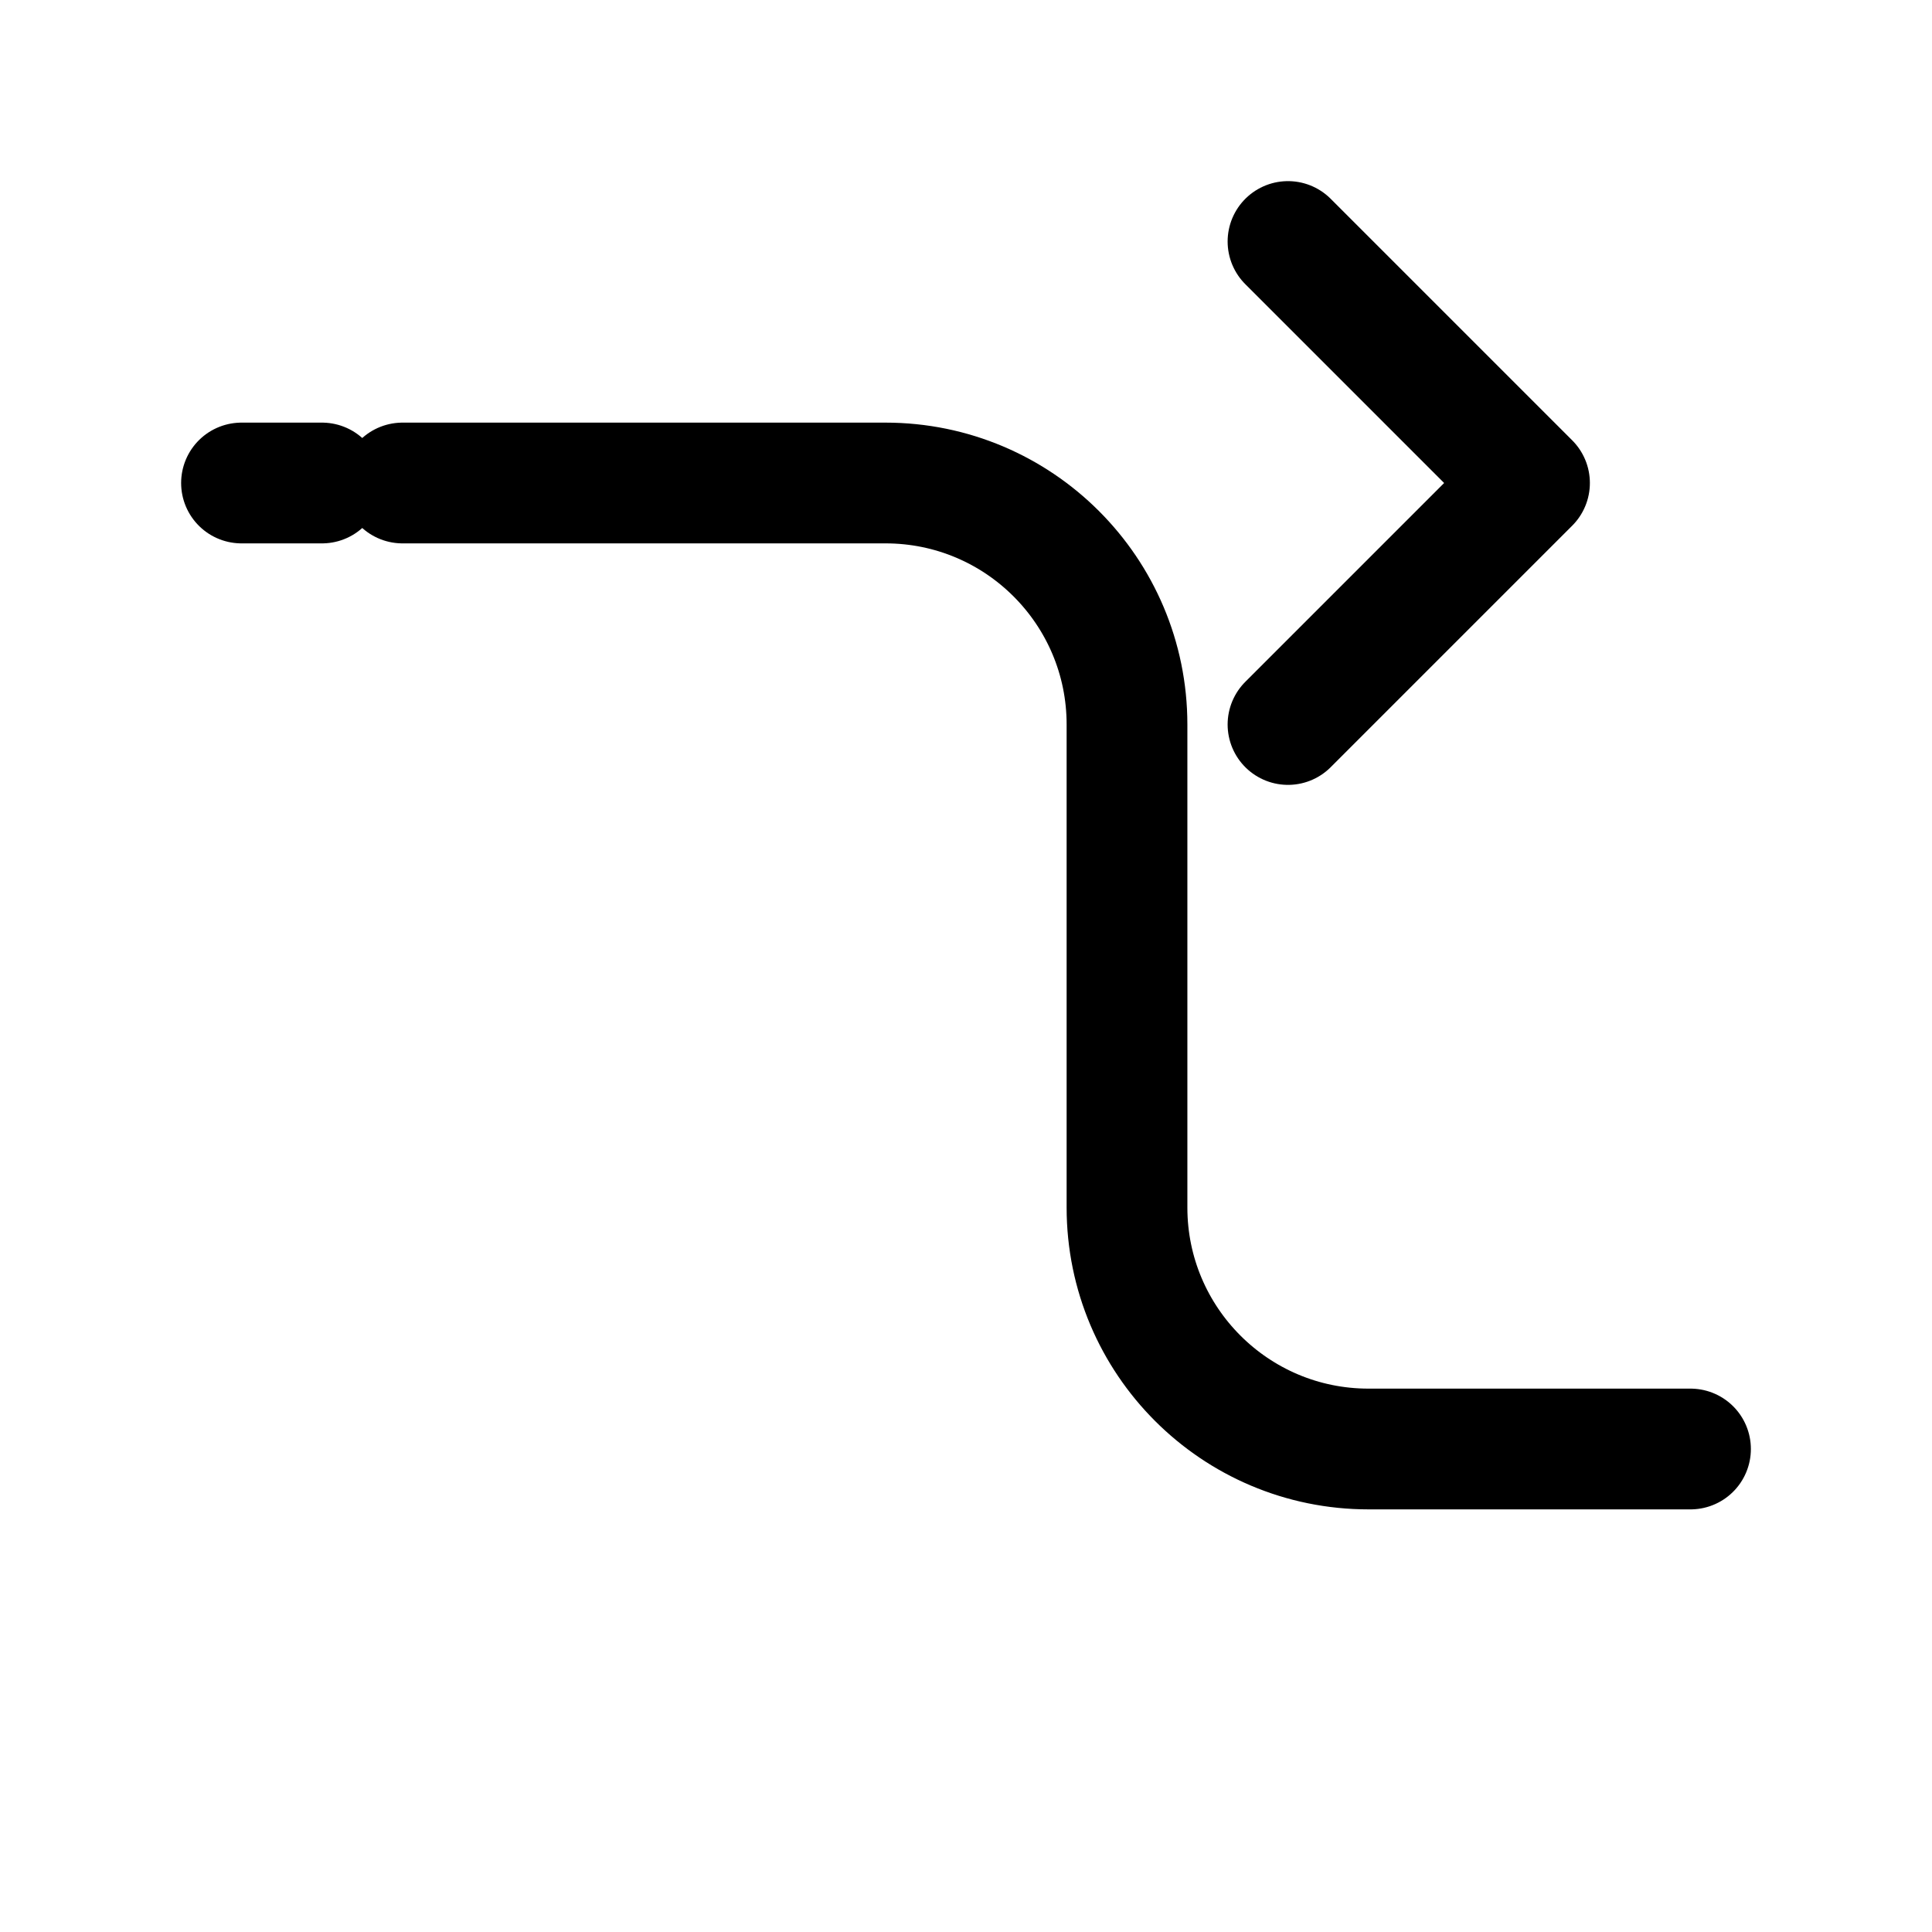
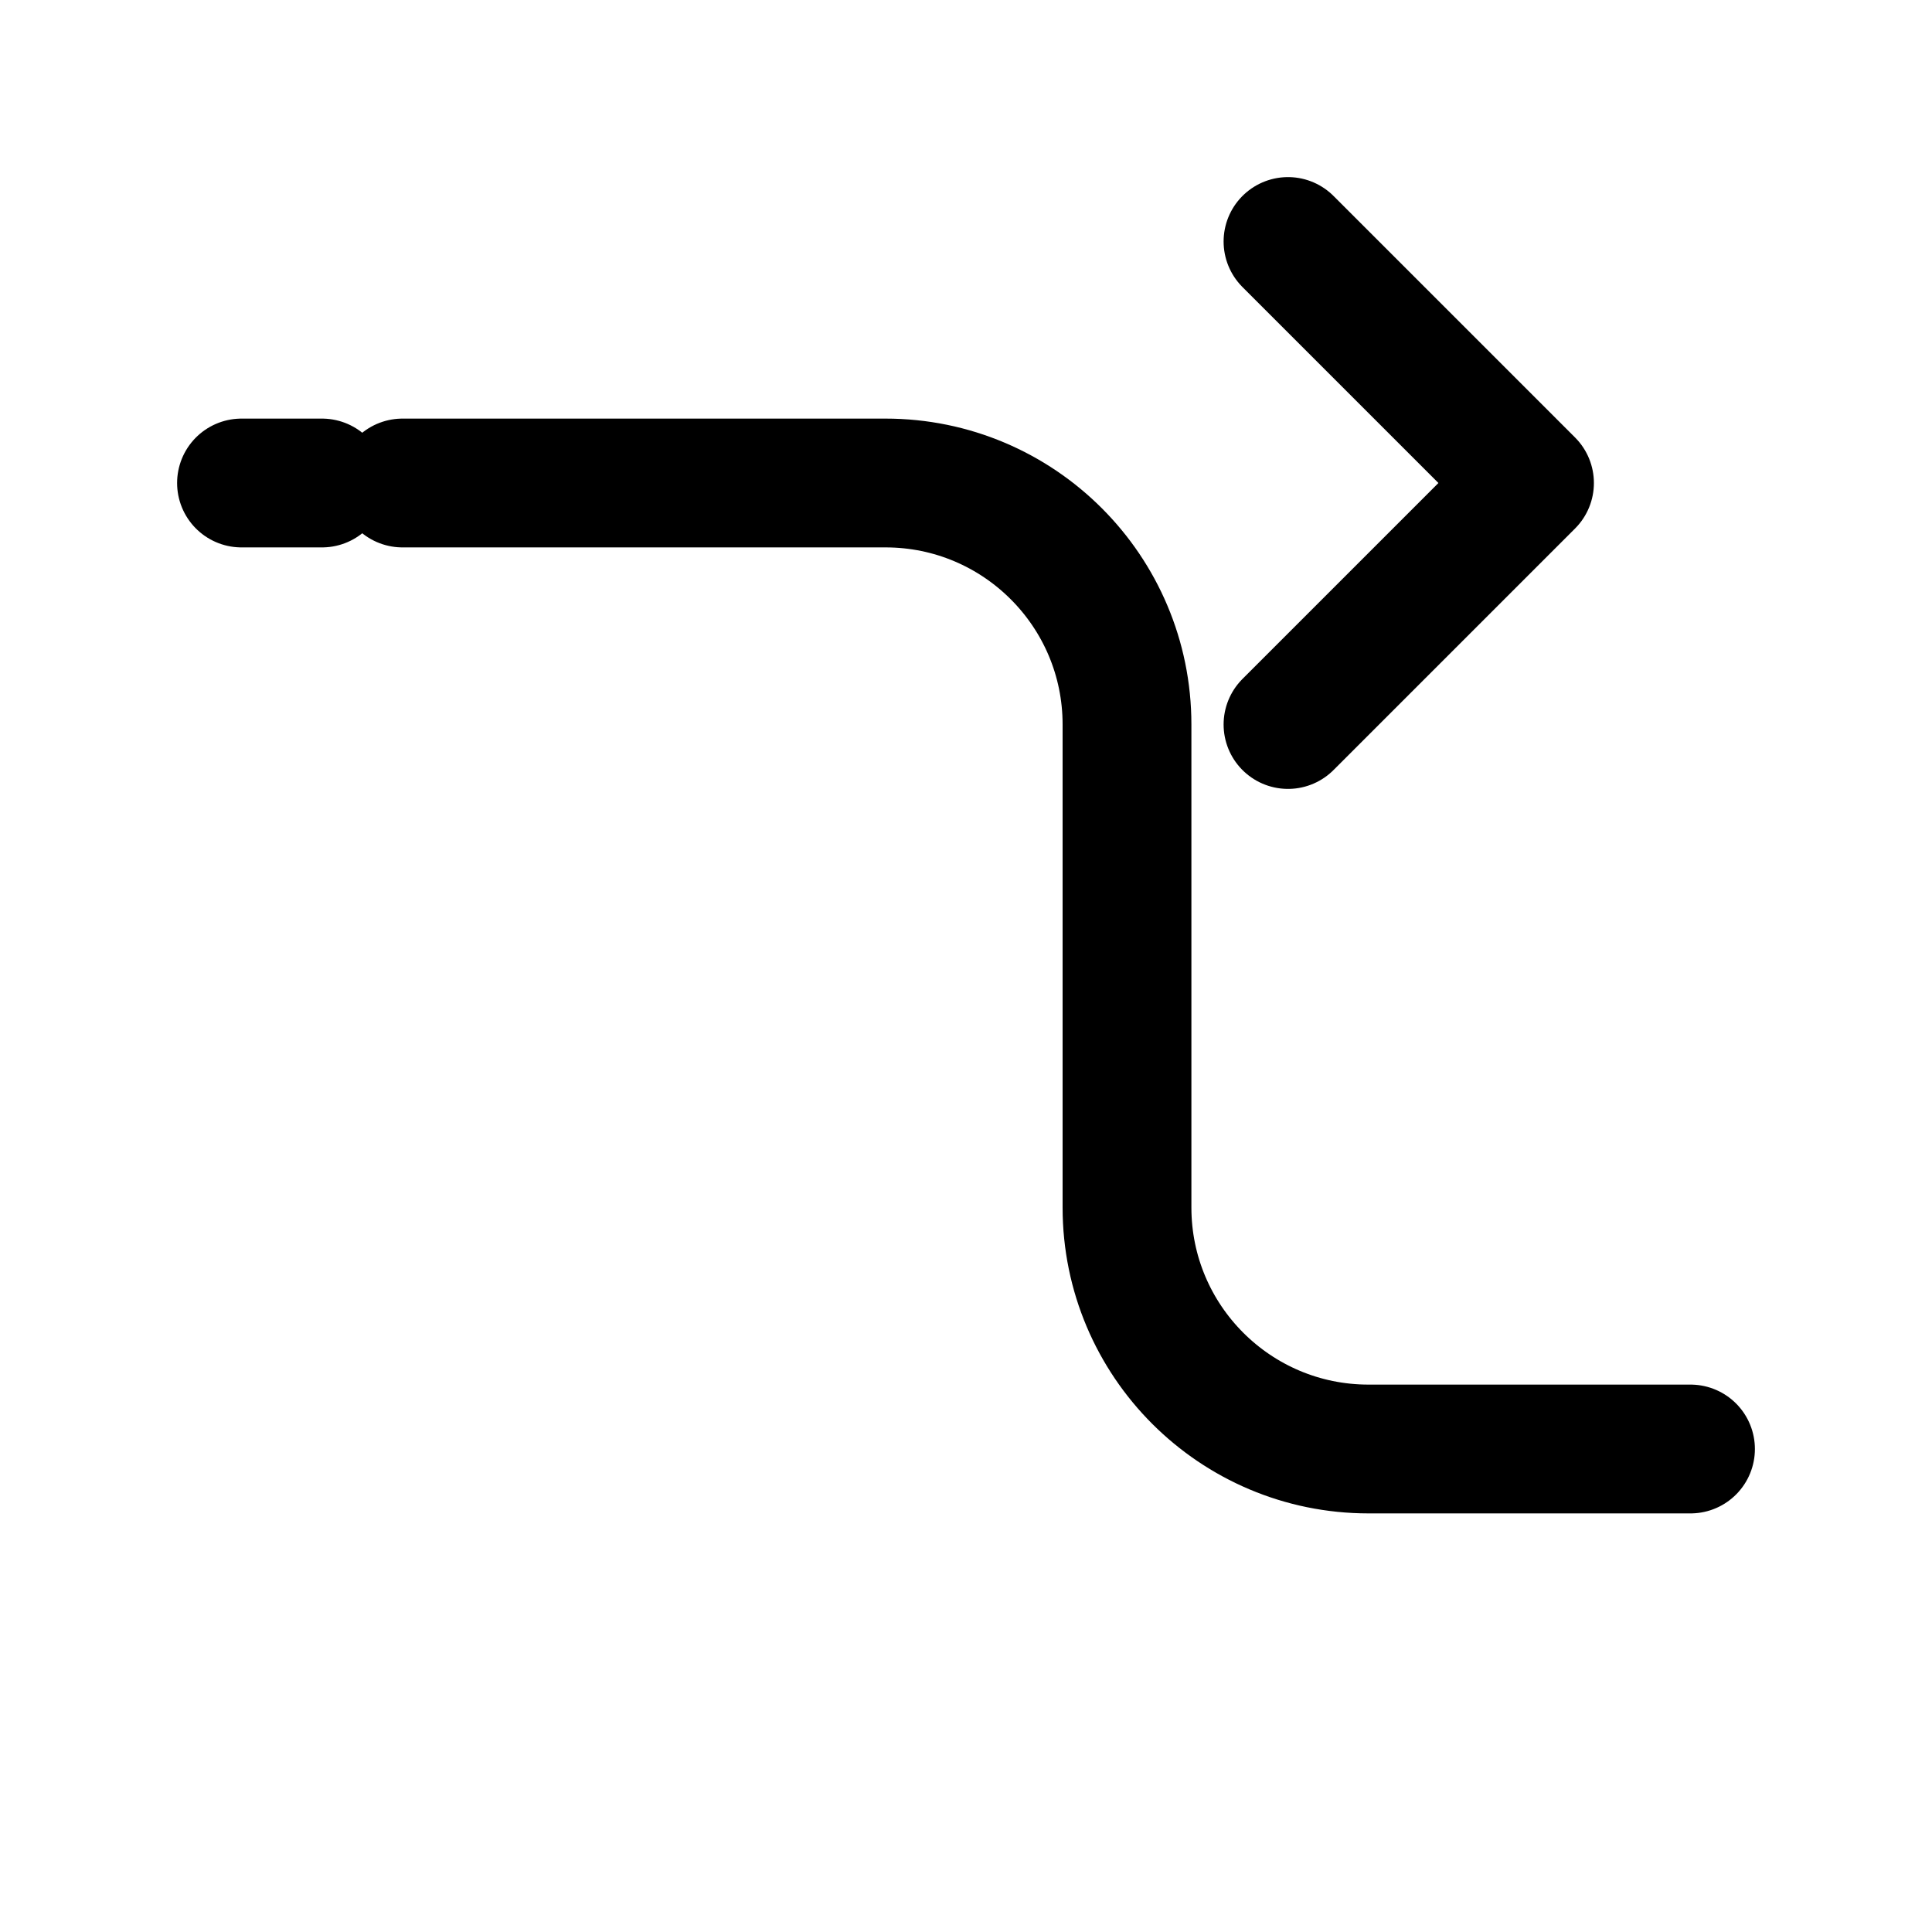
- <svg xmlns="http://www.w3.org/2000/svg" width="24" height="24" viewBox="0 0 24 24" fill="none" stroke="currentColor" stroke-width="1.5" stroke-linecap="round" stroke-linejoin="round">
+ <svg xmlns="http://www.w3.org/2000/svg" width="24" height="24" viewBox="0 0 24 24" fill="none" stroke="currentColor" stroke-width="1.6" stroke-linecap="round" stroke-linejoin="round">
  <path d="M5 6h6a3 3 0 0 1 3 3v6a3 3 0 0 0 3 3h2M3 6h1M19 18h2M16 3l3 3-3 3" />
</svg>
